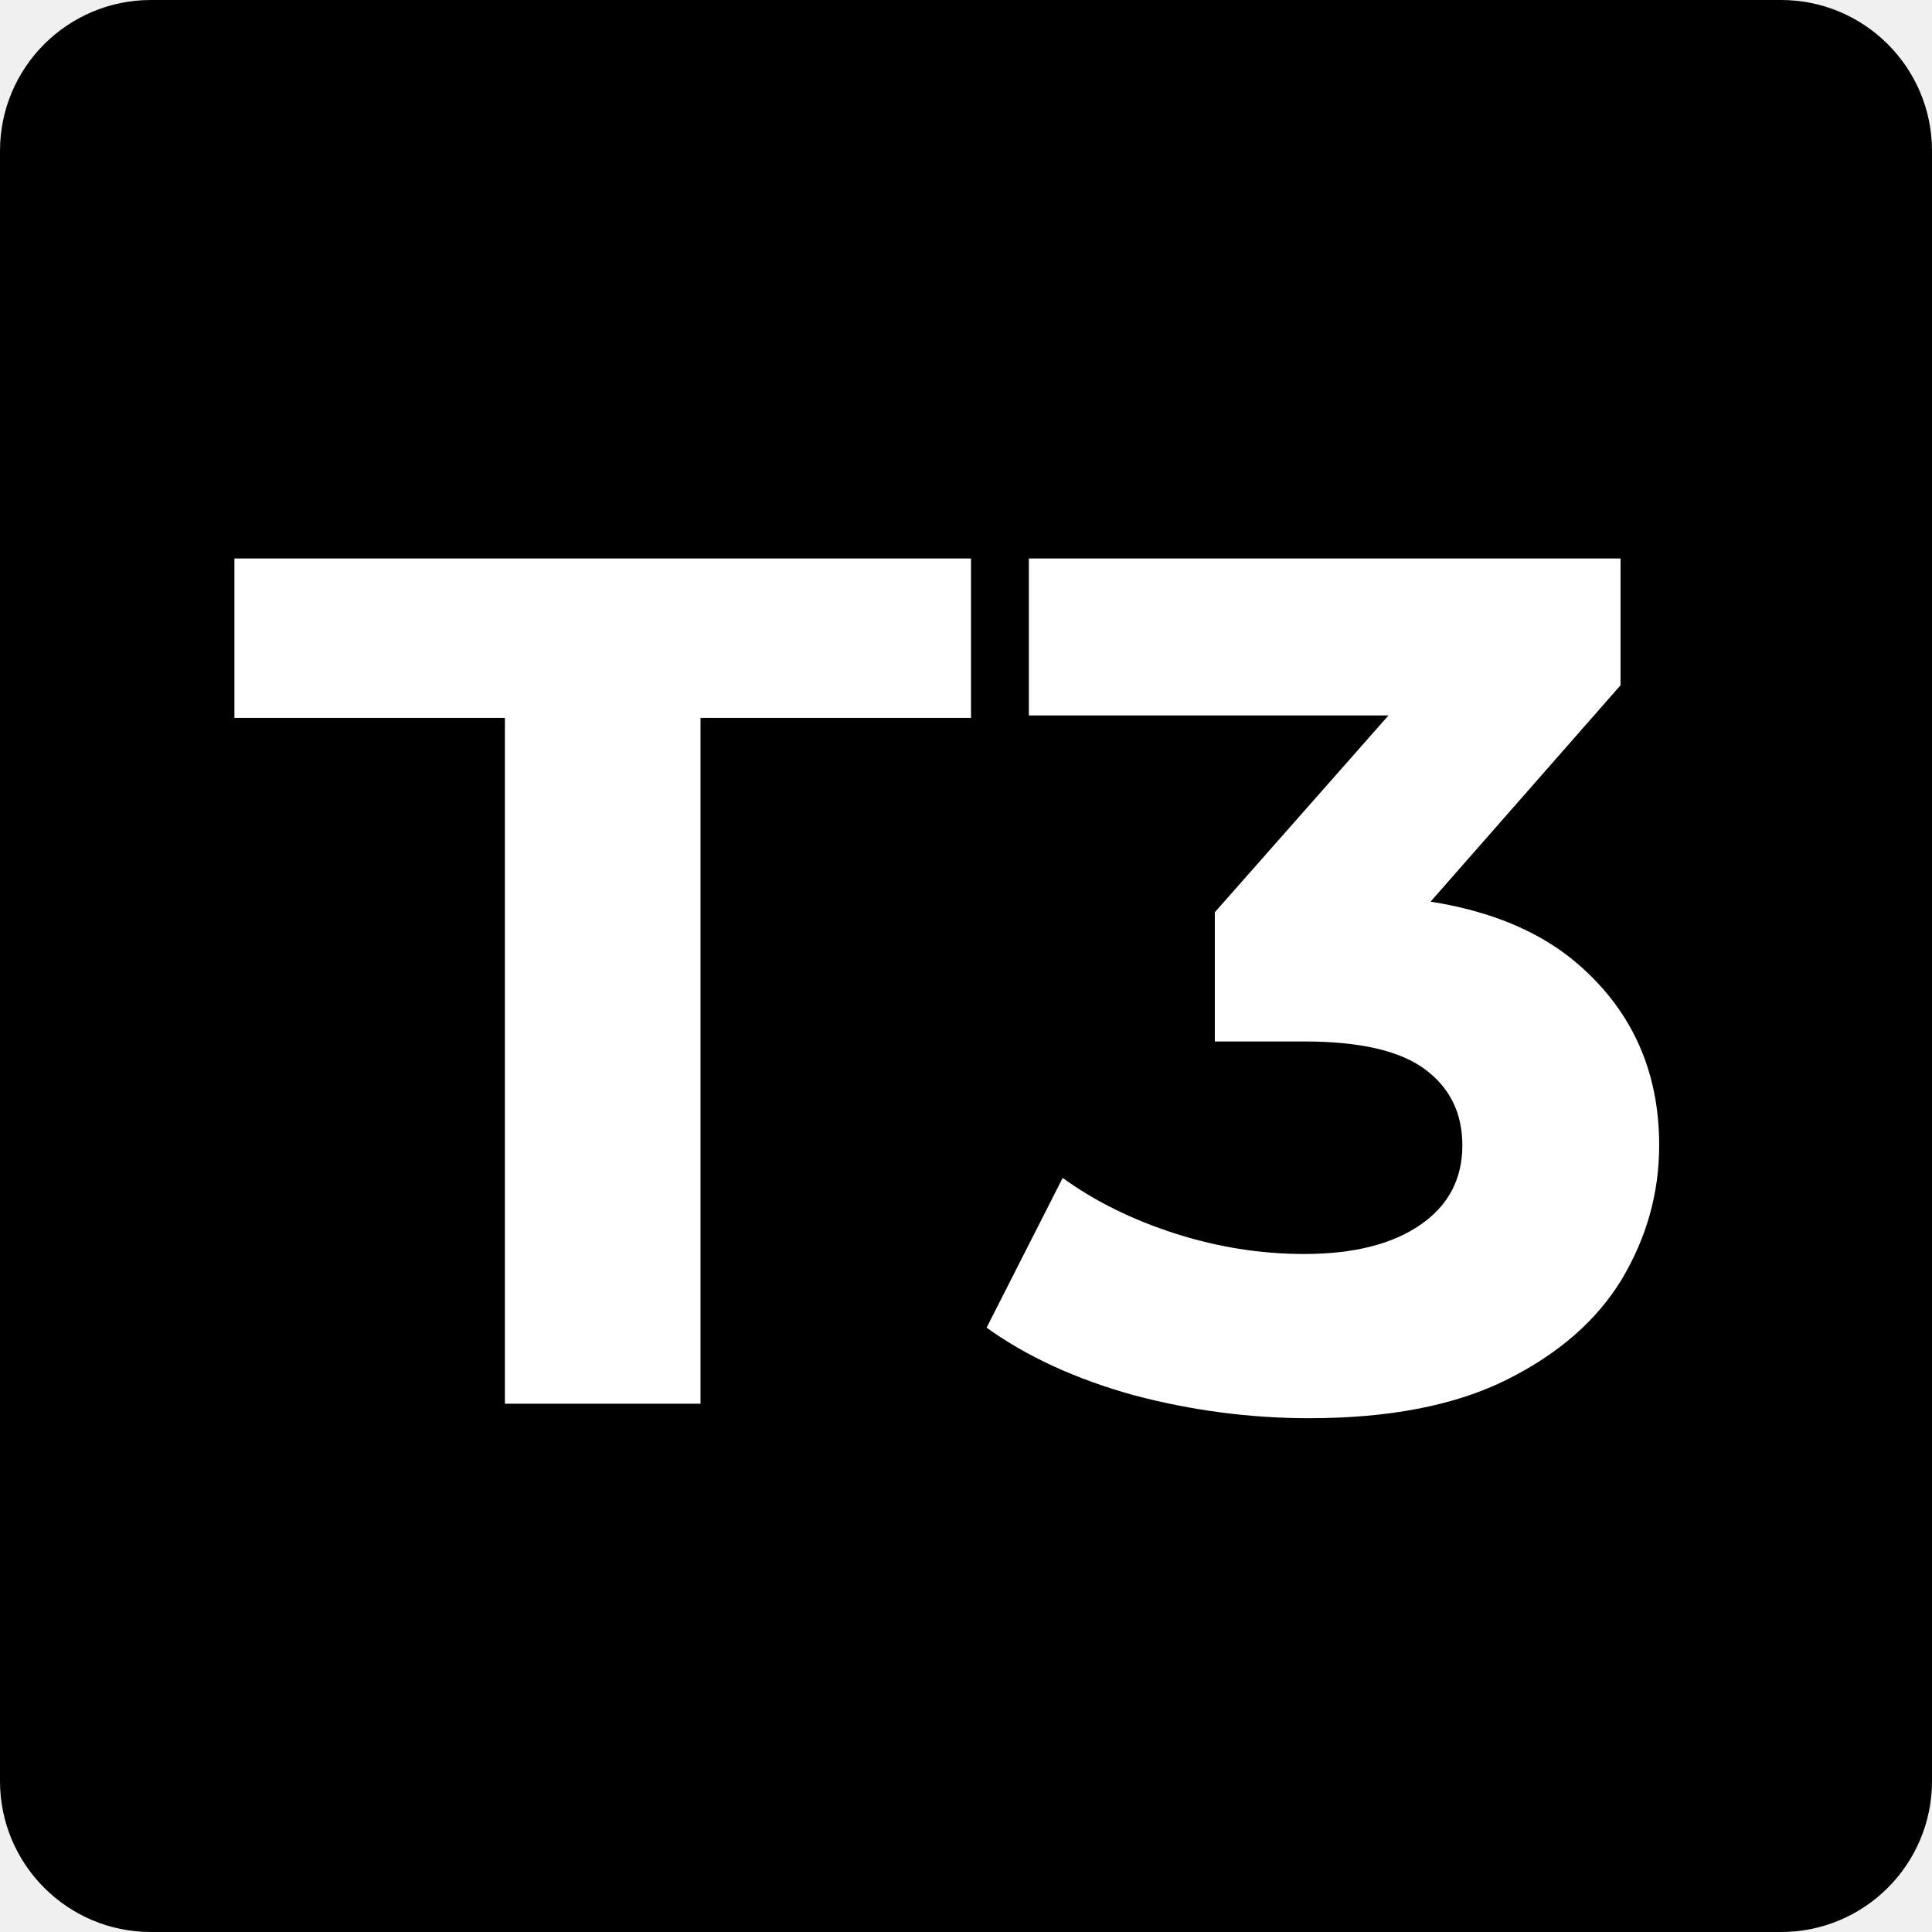
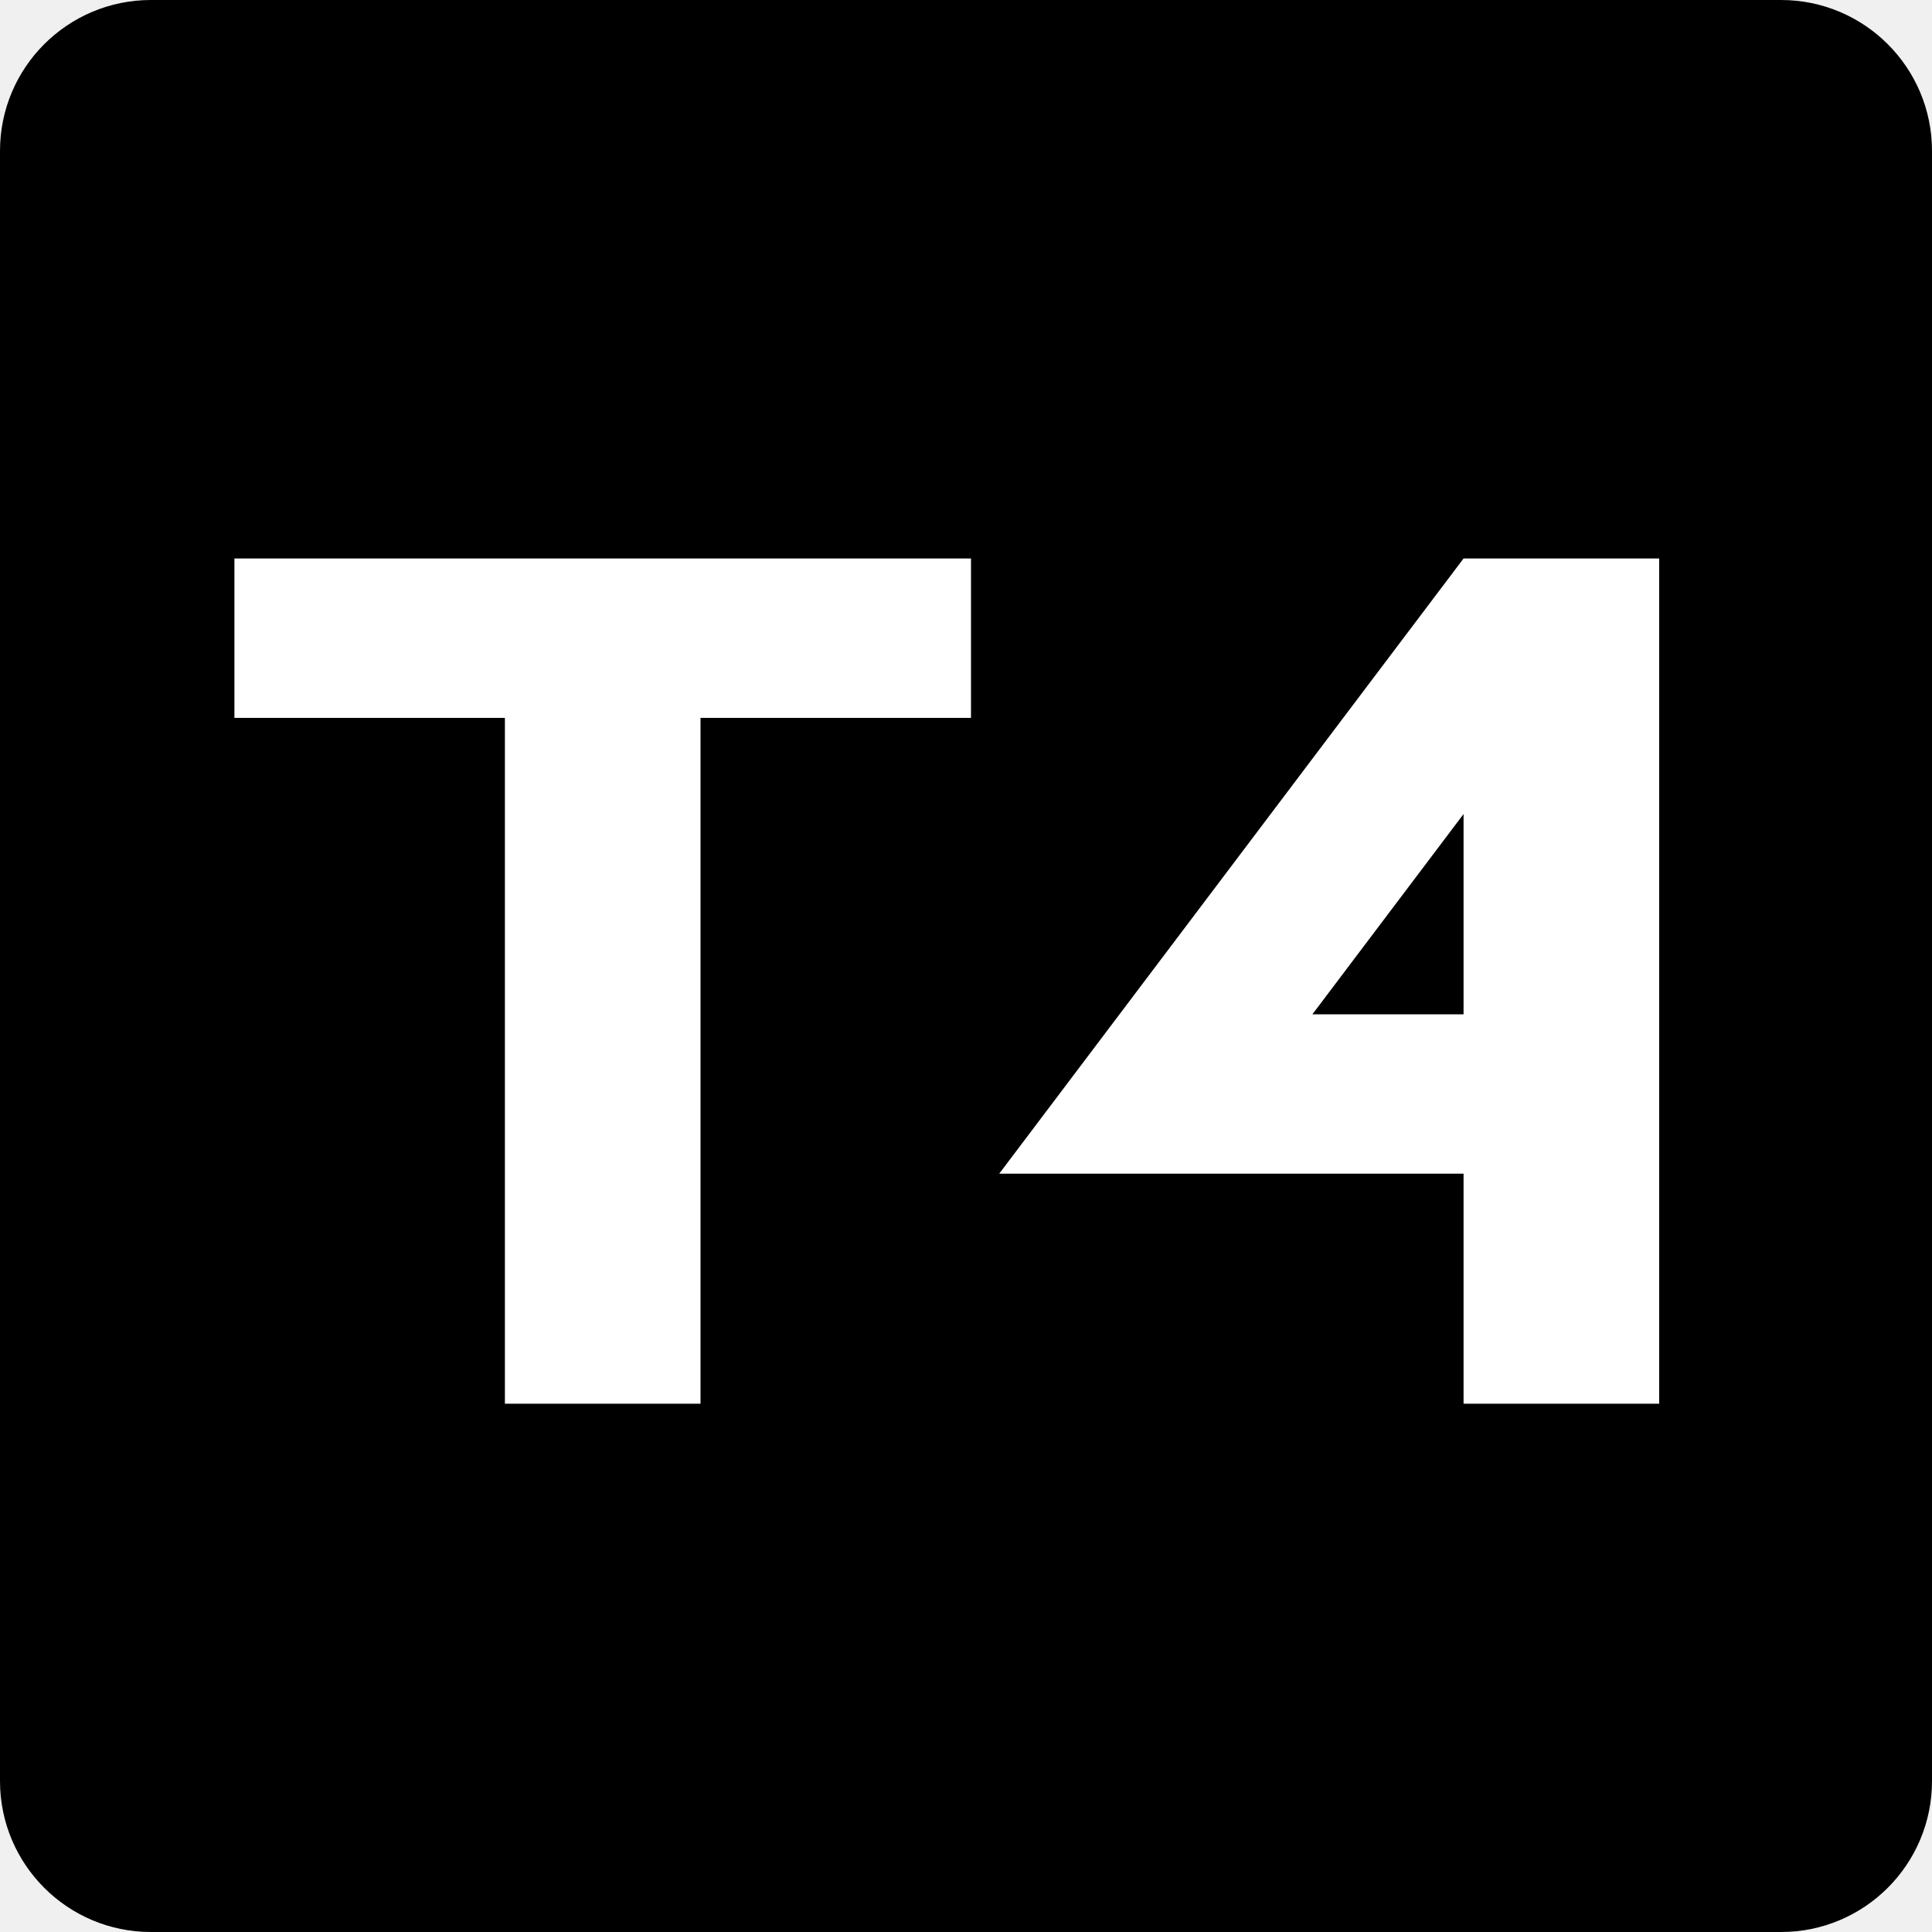
<svg xmlns="http://www.w3.org/2000/svg" width="128" height="128" viewBox="0 0 128 128" fill="none">
  <path d="M0 10C0 4.477 4.477 0 10 0H118C123.523 0 128 4.477 128 10V118C128 123.523 123.523 128 118 128H10C4.477 128 0 123.523 0 118V10Z" fill="black" />
-   <path d="M33.451 93V47.56H15.531V37H64.331V47.56H46.411V93H33.451ZM86.725 93.96C82.832 93.96 78.965 93.453 75.125 92.44C71.285 91.373 68.032 89.88 65.365 87.96L70.405 78.04C72.539 79.587 75.019 80.813 77.845 81.72C80.672 82.627 83.525 83.08 86.405 83.08C89.659 83.08 92.219 82.44 94.085 81.16C95.952 79.88 96.885 78.12 96.885 75.88C96.885 73.747 96.059 72.067 94.405 70.84C92.752 69.613 90.085 69 86.405 69H80.485V60.44L96.085 42.76L97.525 47.4H68.165V37H107.365V45.4L91.845 63.08L85.285 59.32H89.045C95.925 59.32 101.125 60.867 104.645 63.96C108.165 67.053 109.925 71.027 109.925 75.88C109.925 79.027 109.099 81.987 107.445 84.76C105.792 87.48 103.259 89.693 99.845 91.4C96.432 93.107 92.059 93.96 86.725 93.96Z" fill="white" />
+   <path d="M33.451 93V47.56H15.531V37H64.331V47.56H46.411V93H33.451ZM109.925 37V93H96.965V77.76H66.2L96.965 37ZM96.965 53.931L86.95 67.2H96.965Z" fill="white" />
</svg>
